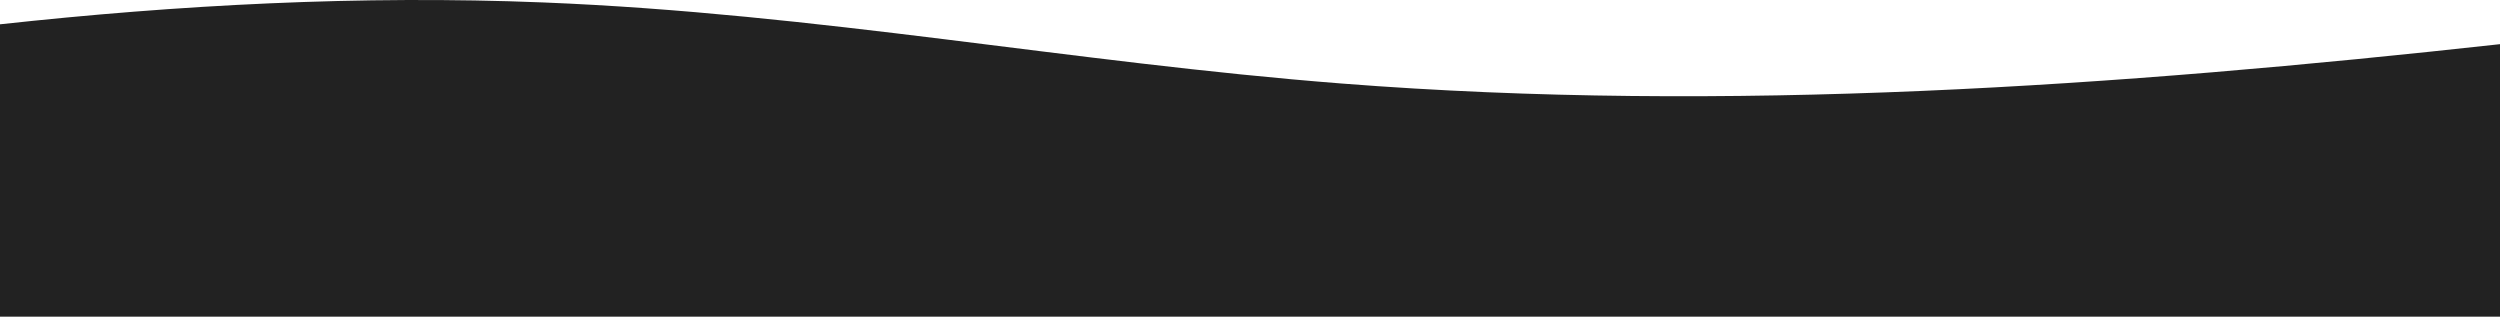
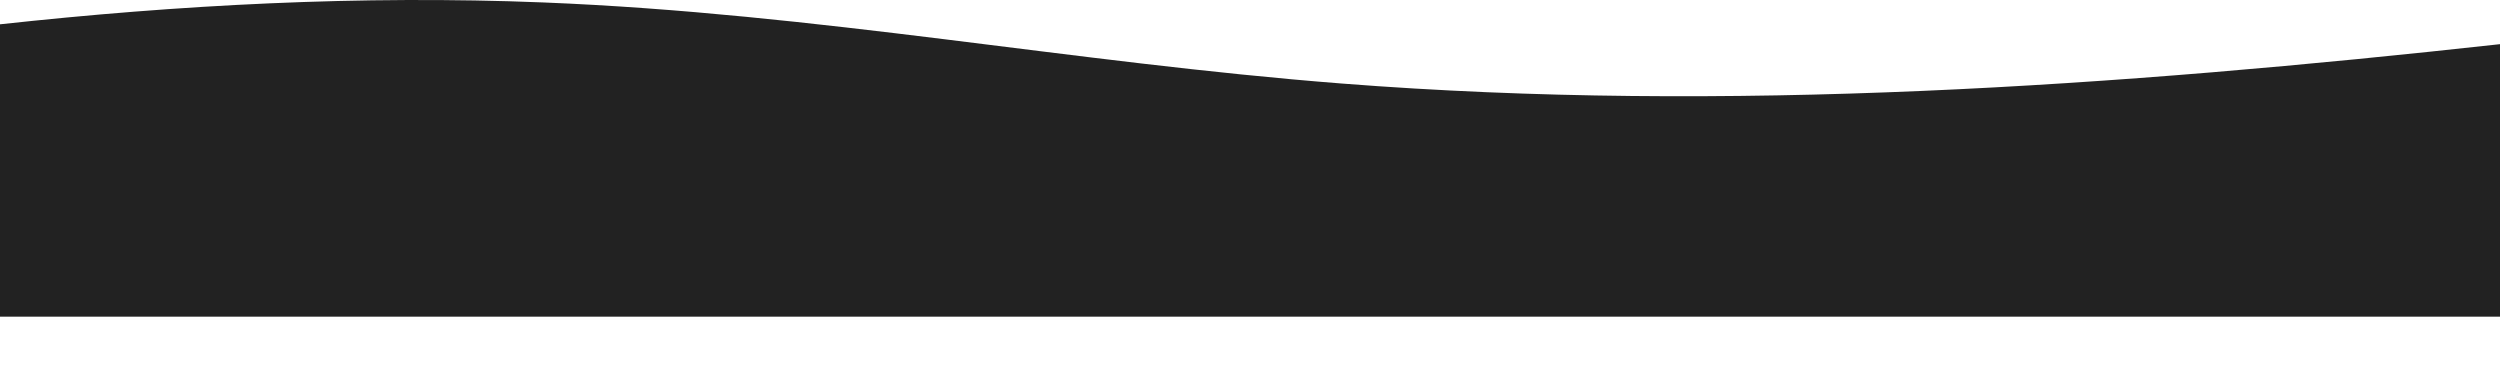
- <svg xmlns="http://www.w3.org/2000/svg" id="Layer_1" data-name="Layer 1" viewBox="0 0 1918.92 243.05">
+ <svg xmlns="http://www.w3.org/2000/svg" id="Layer_1" data-name="Layer 1" viewBox="0 0 1918.92 300.05">
  <defs>
    <style>.cls-1{fill:#222;}</style>
  </defs>
  <path class="cls-1" d="M1919.46,870.85V1080H.54V855.61c136.25-14.87,276.31-22.45,417.1-16.78,210.85,8.49,405.21,46,612.74,62.23C1325.71,924.15,1626.53,903.17,1919.46,870.85Z" transform="translate(-0.54 -836.95)" />
</svg>
